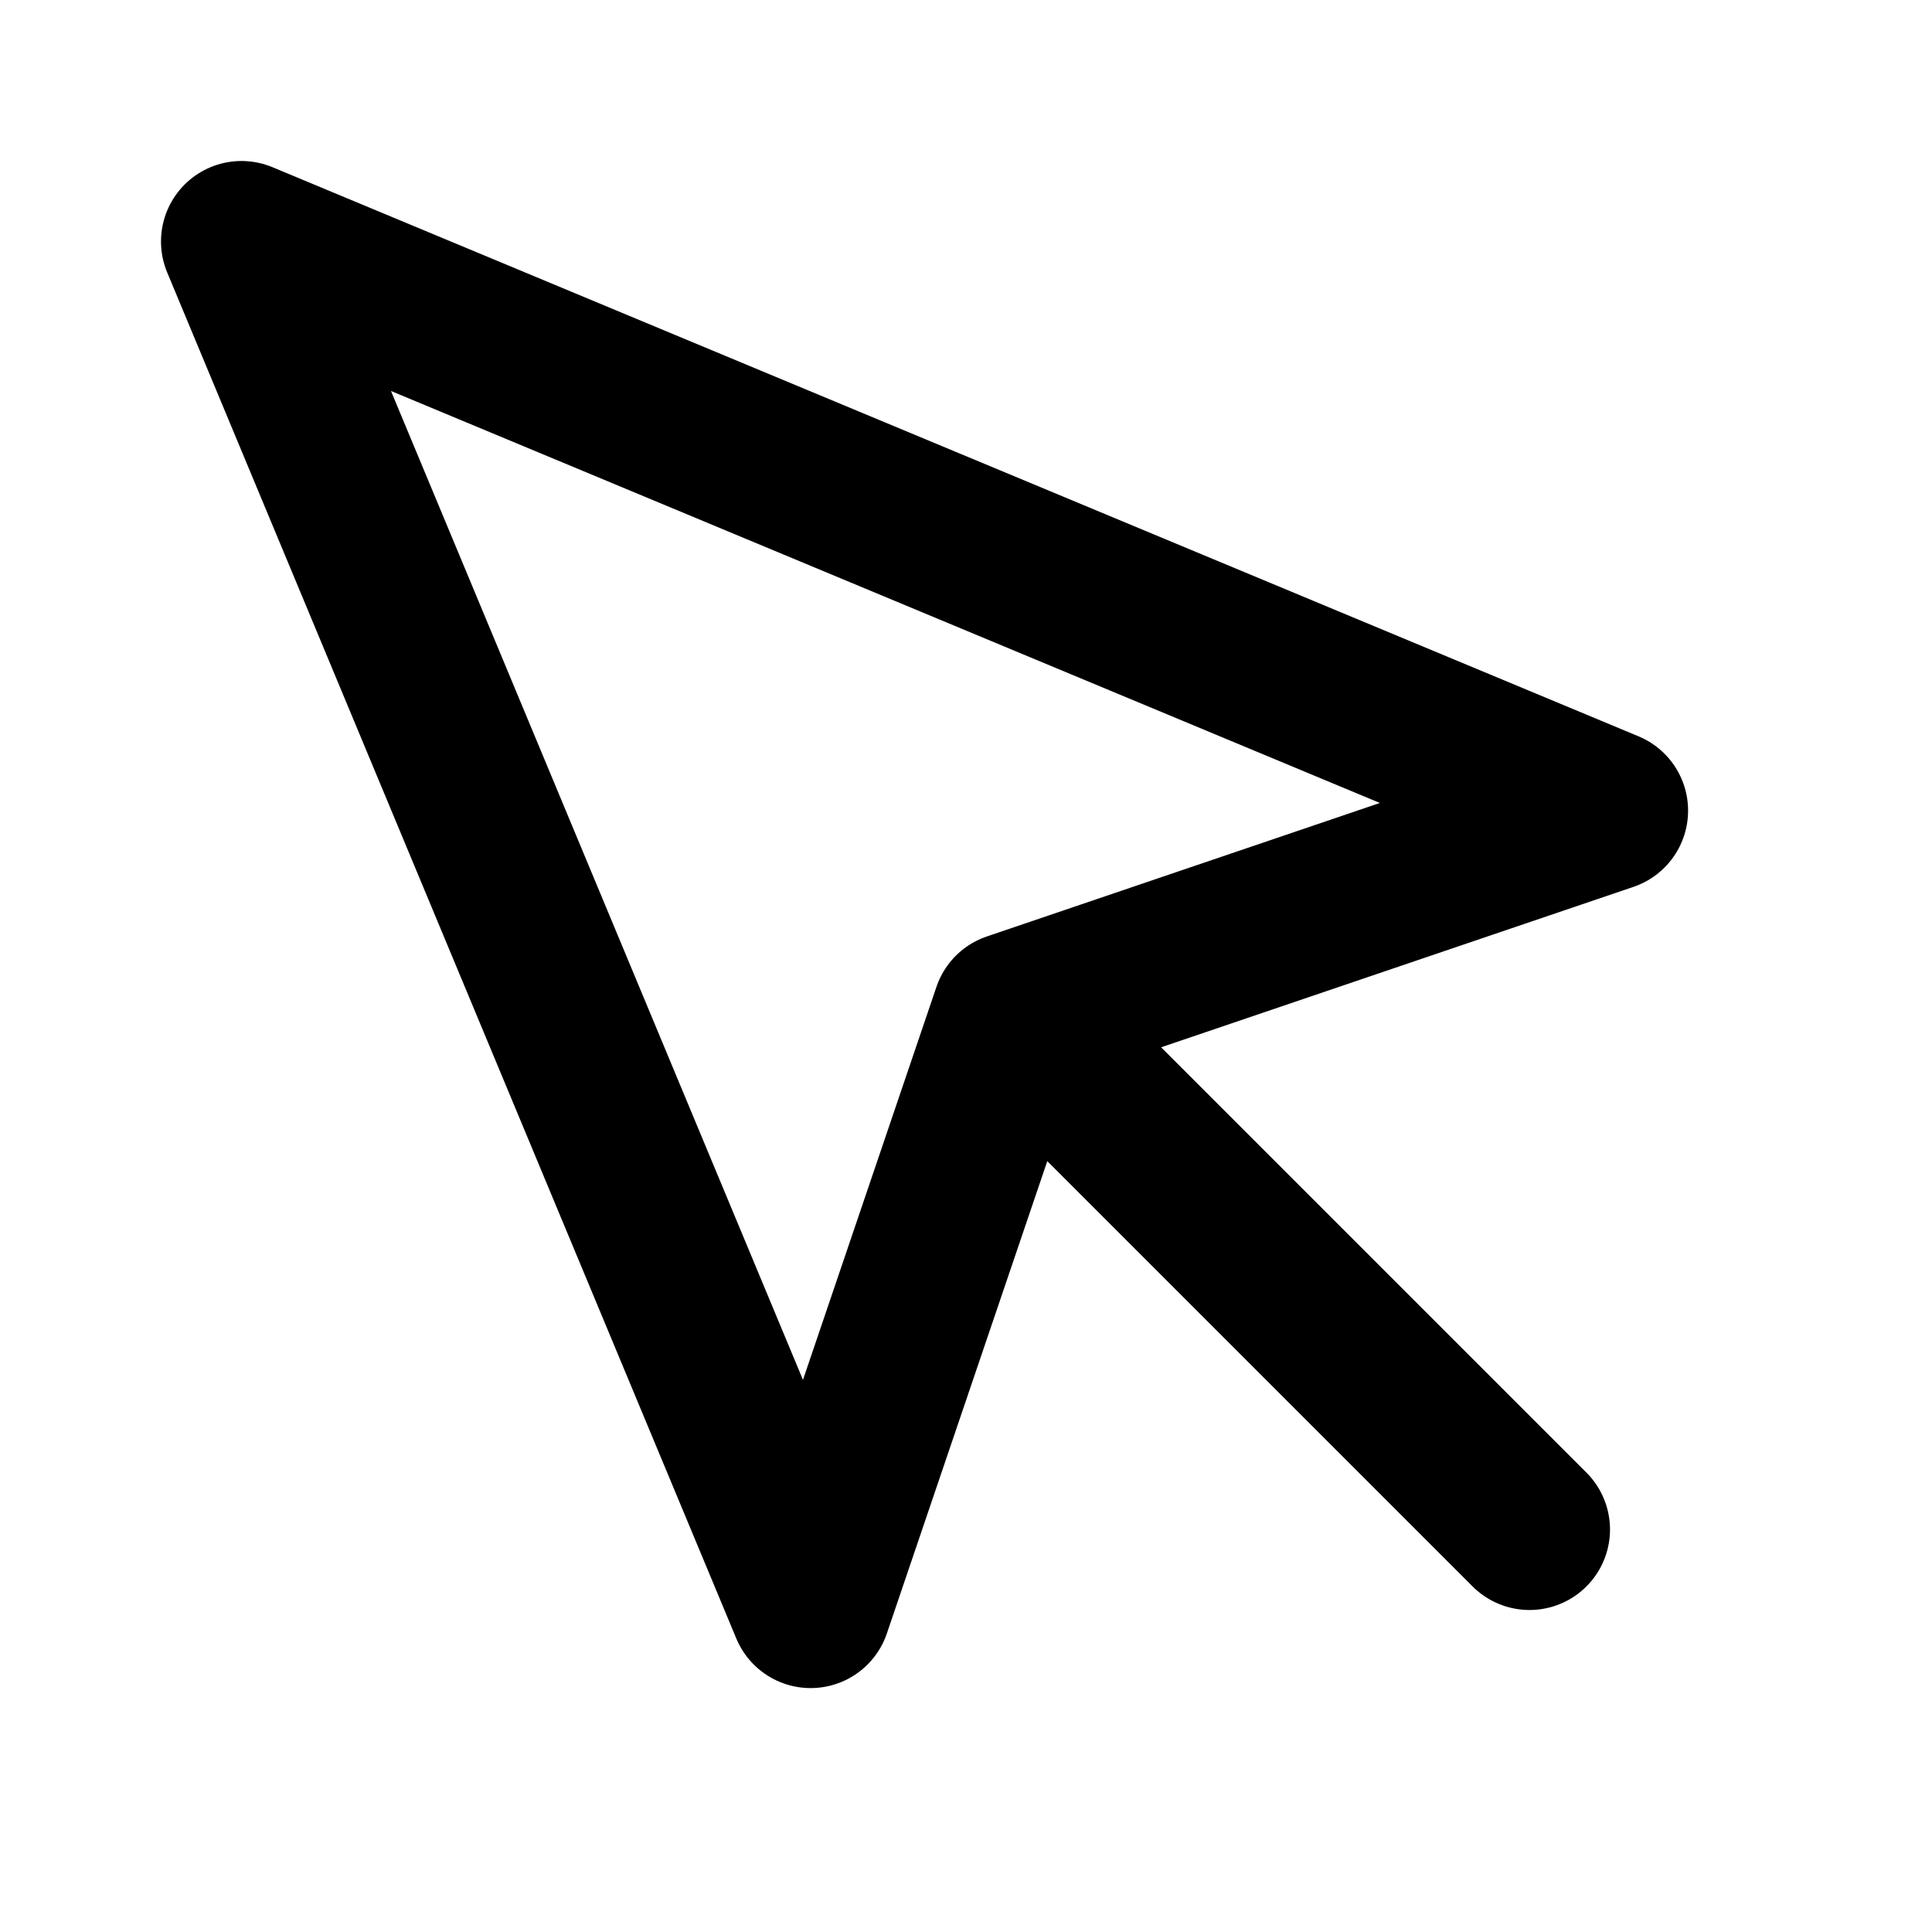
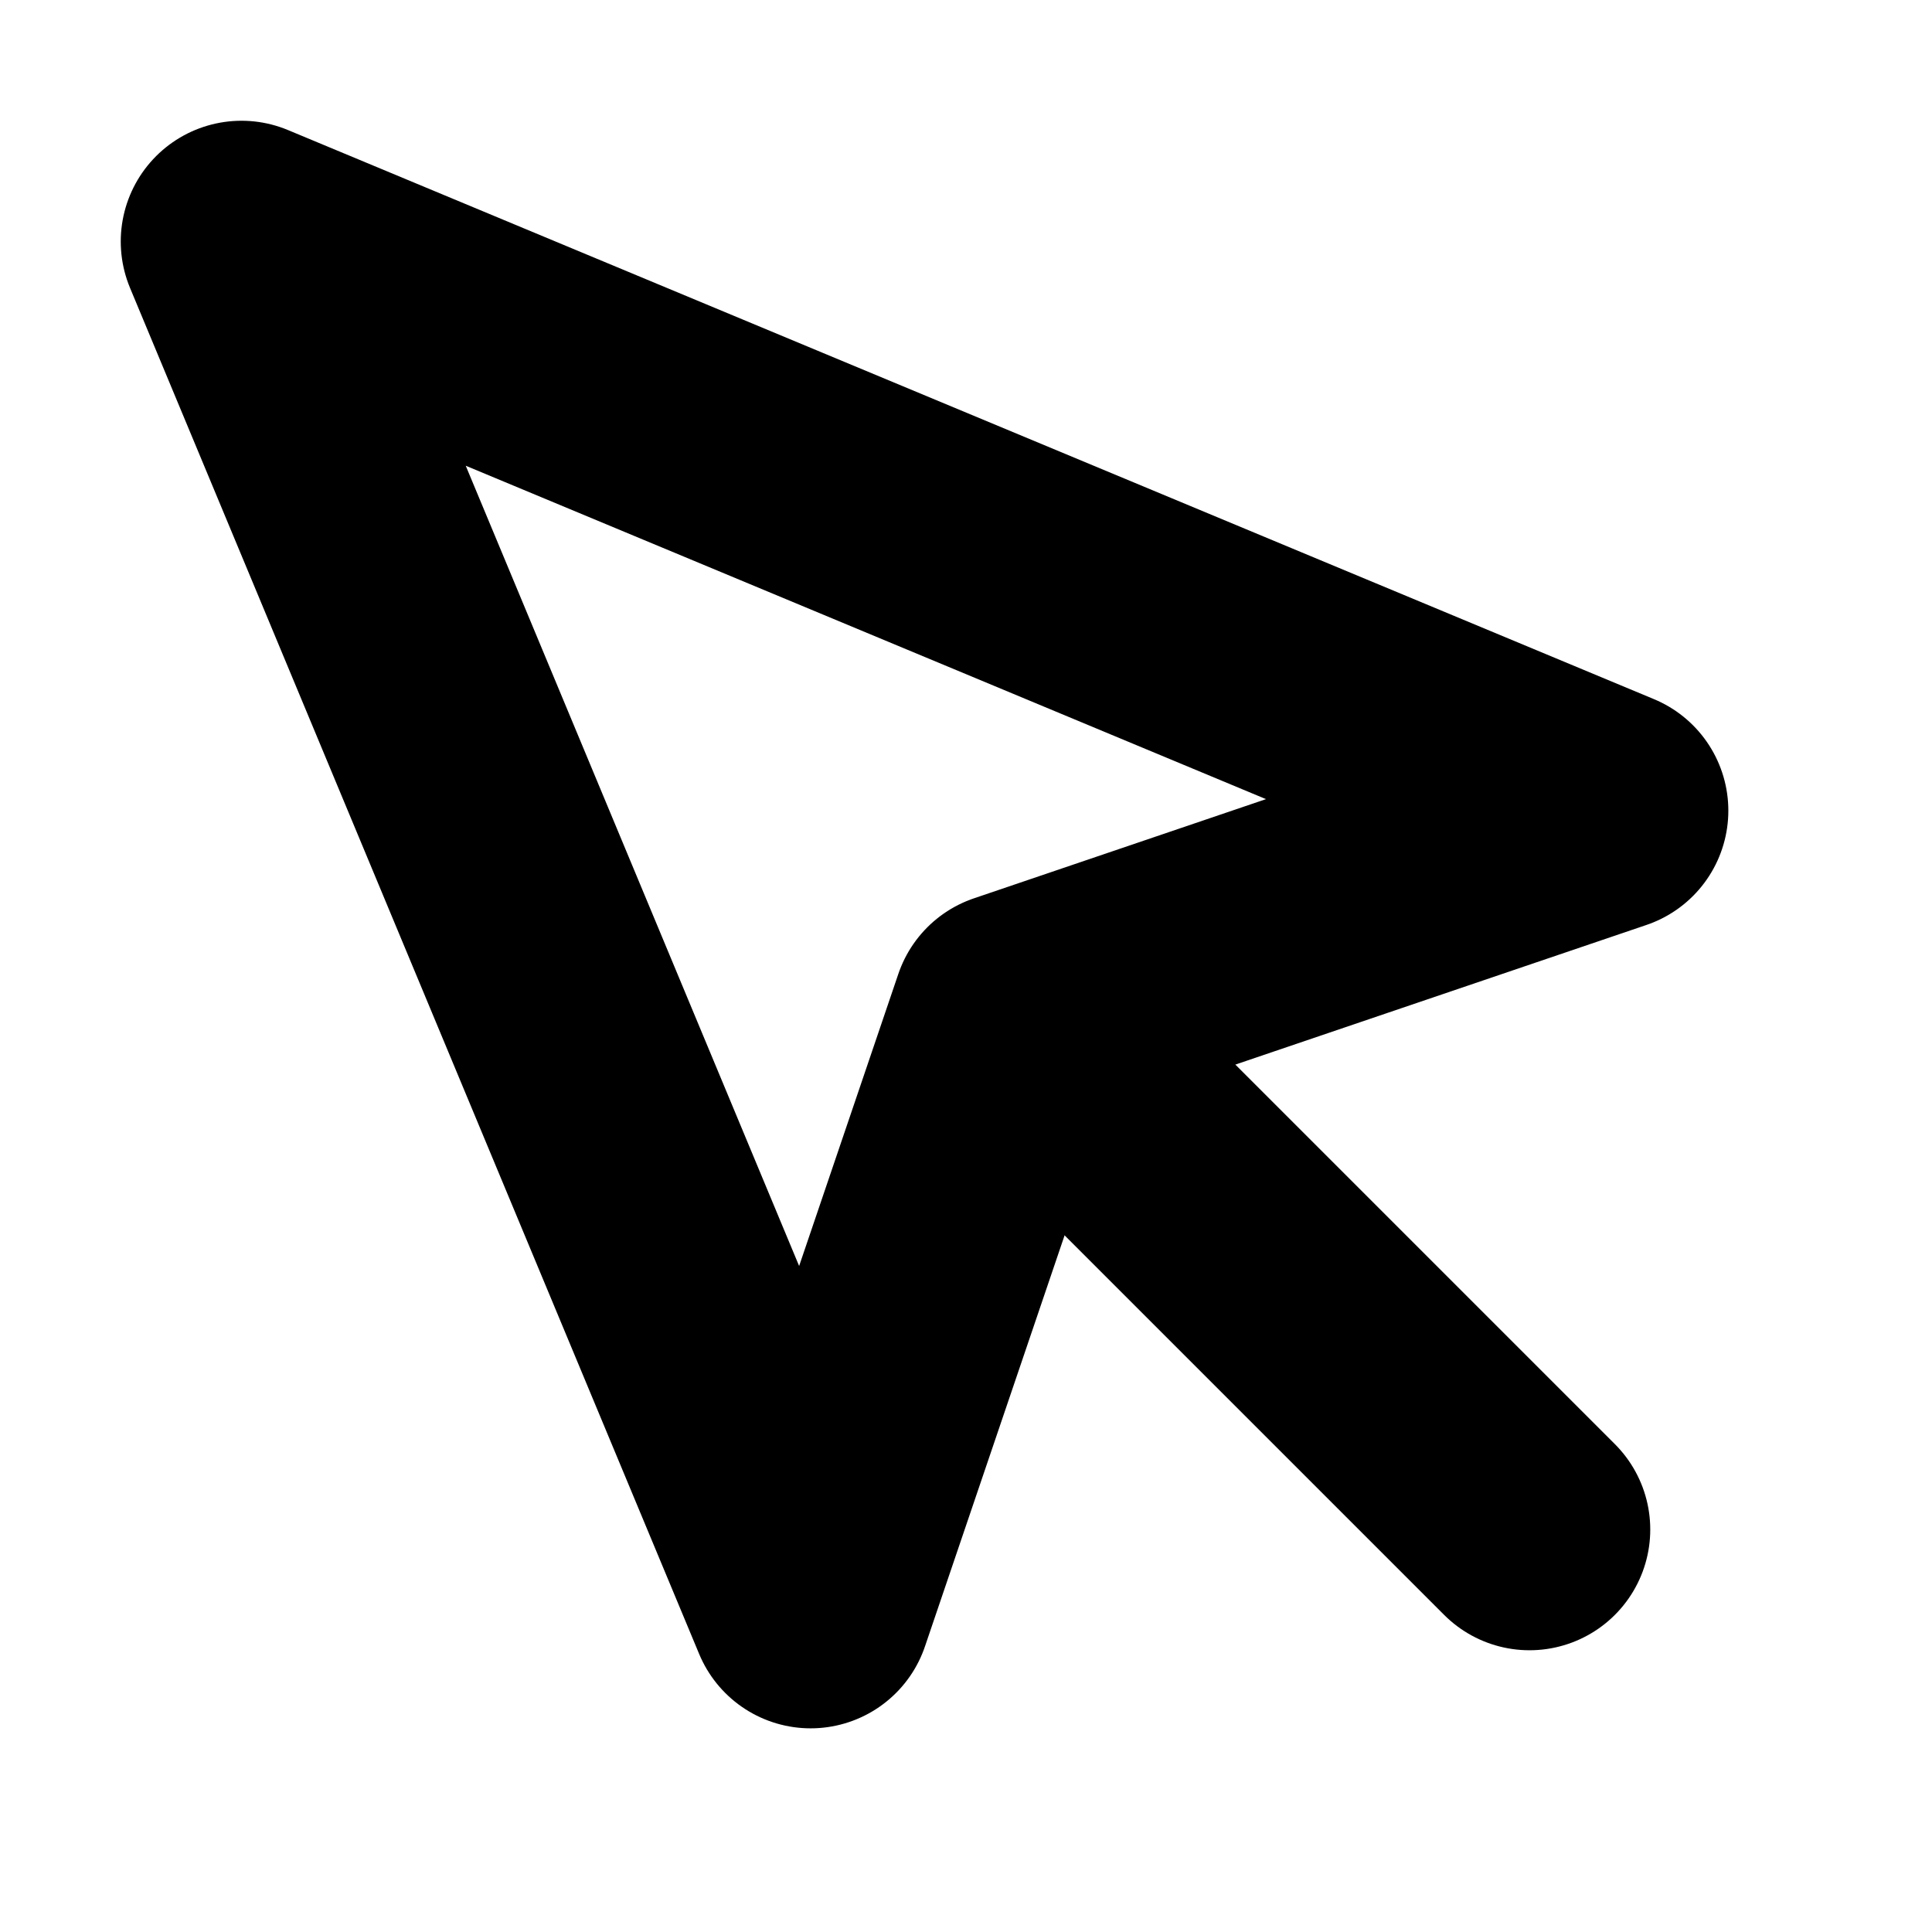
- <svg xmlns="http://www.w3.org/2000/svg" width="24" height="24" viewBox="0 0 24 24" fill="none" stroke="currentColor" stroke-width="2" stroke-linecap="round" stroke-linejoin="round">
+ <svg xmlns="http://www.w3.org/2000/svg" width="24" height="24" viewBox="0 0 24 24" fill="none" stroke="currentColor" stroke-width="3" stroke-linecap="round" stroke-linejoin="round">
  <path d="M3 3l7.07 16.97 2.51-7.39 7.39-2.51L3 3z" />
  <path d="M13 13l6 6" />
</svg>
